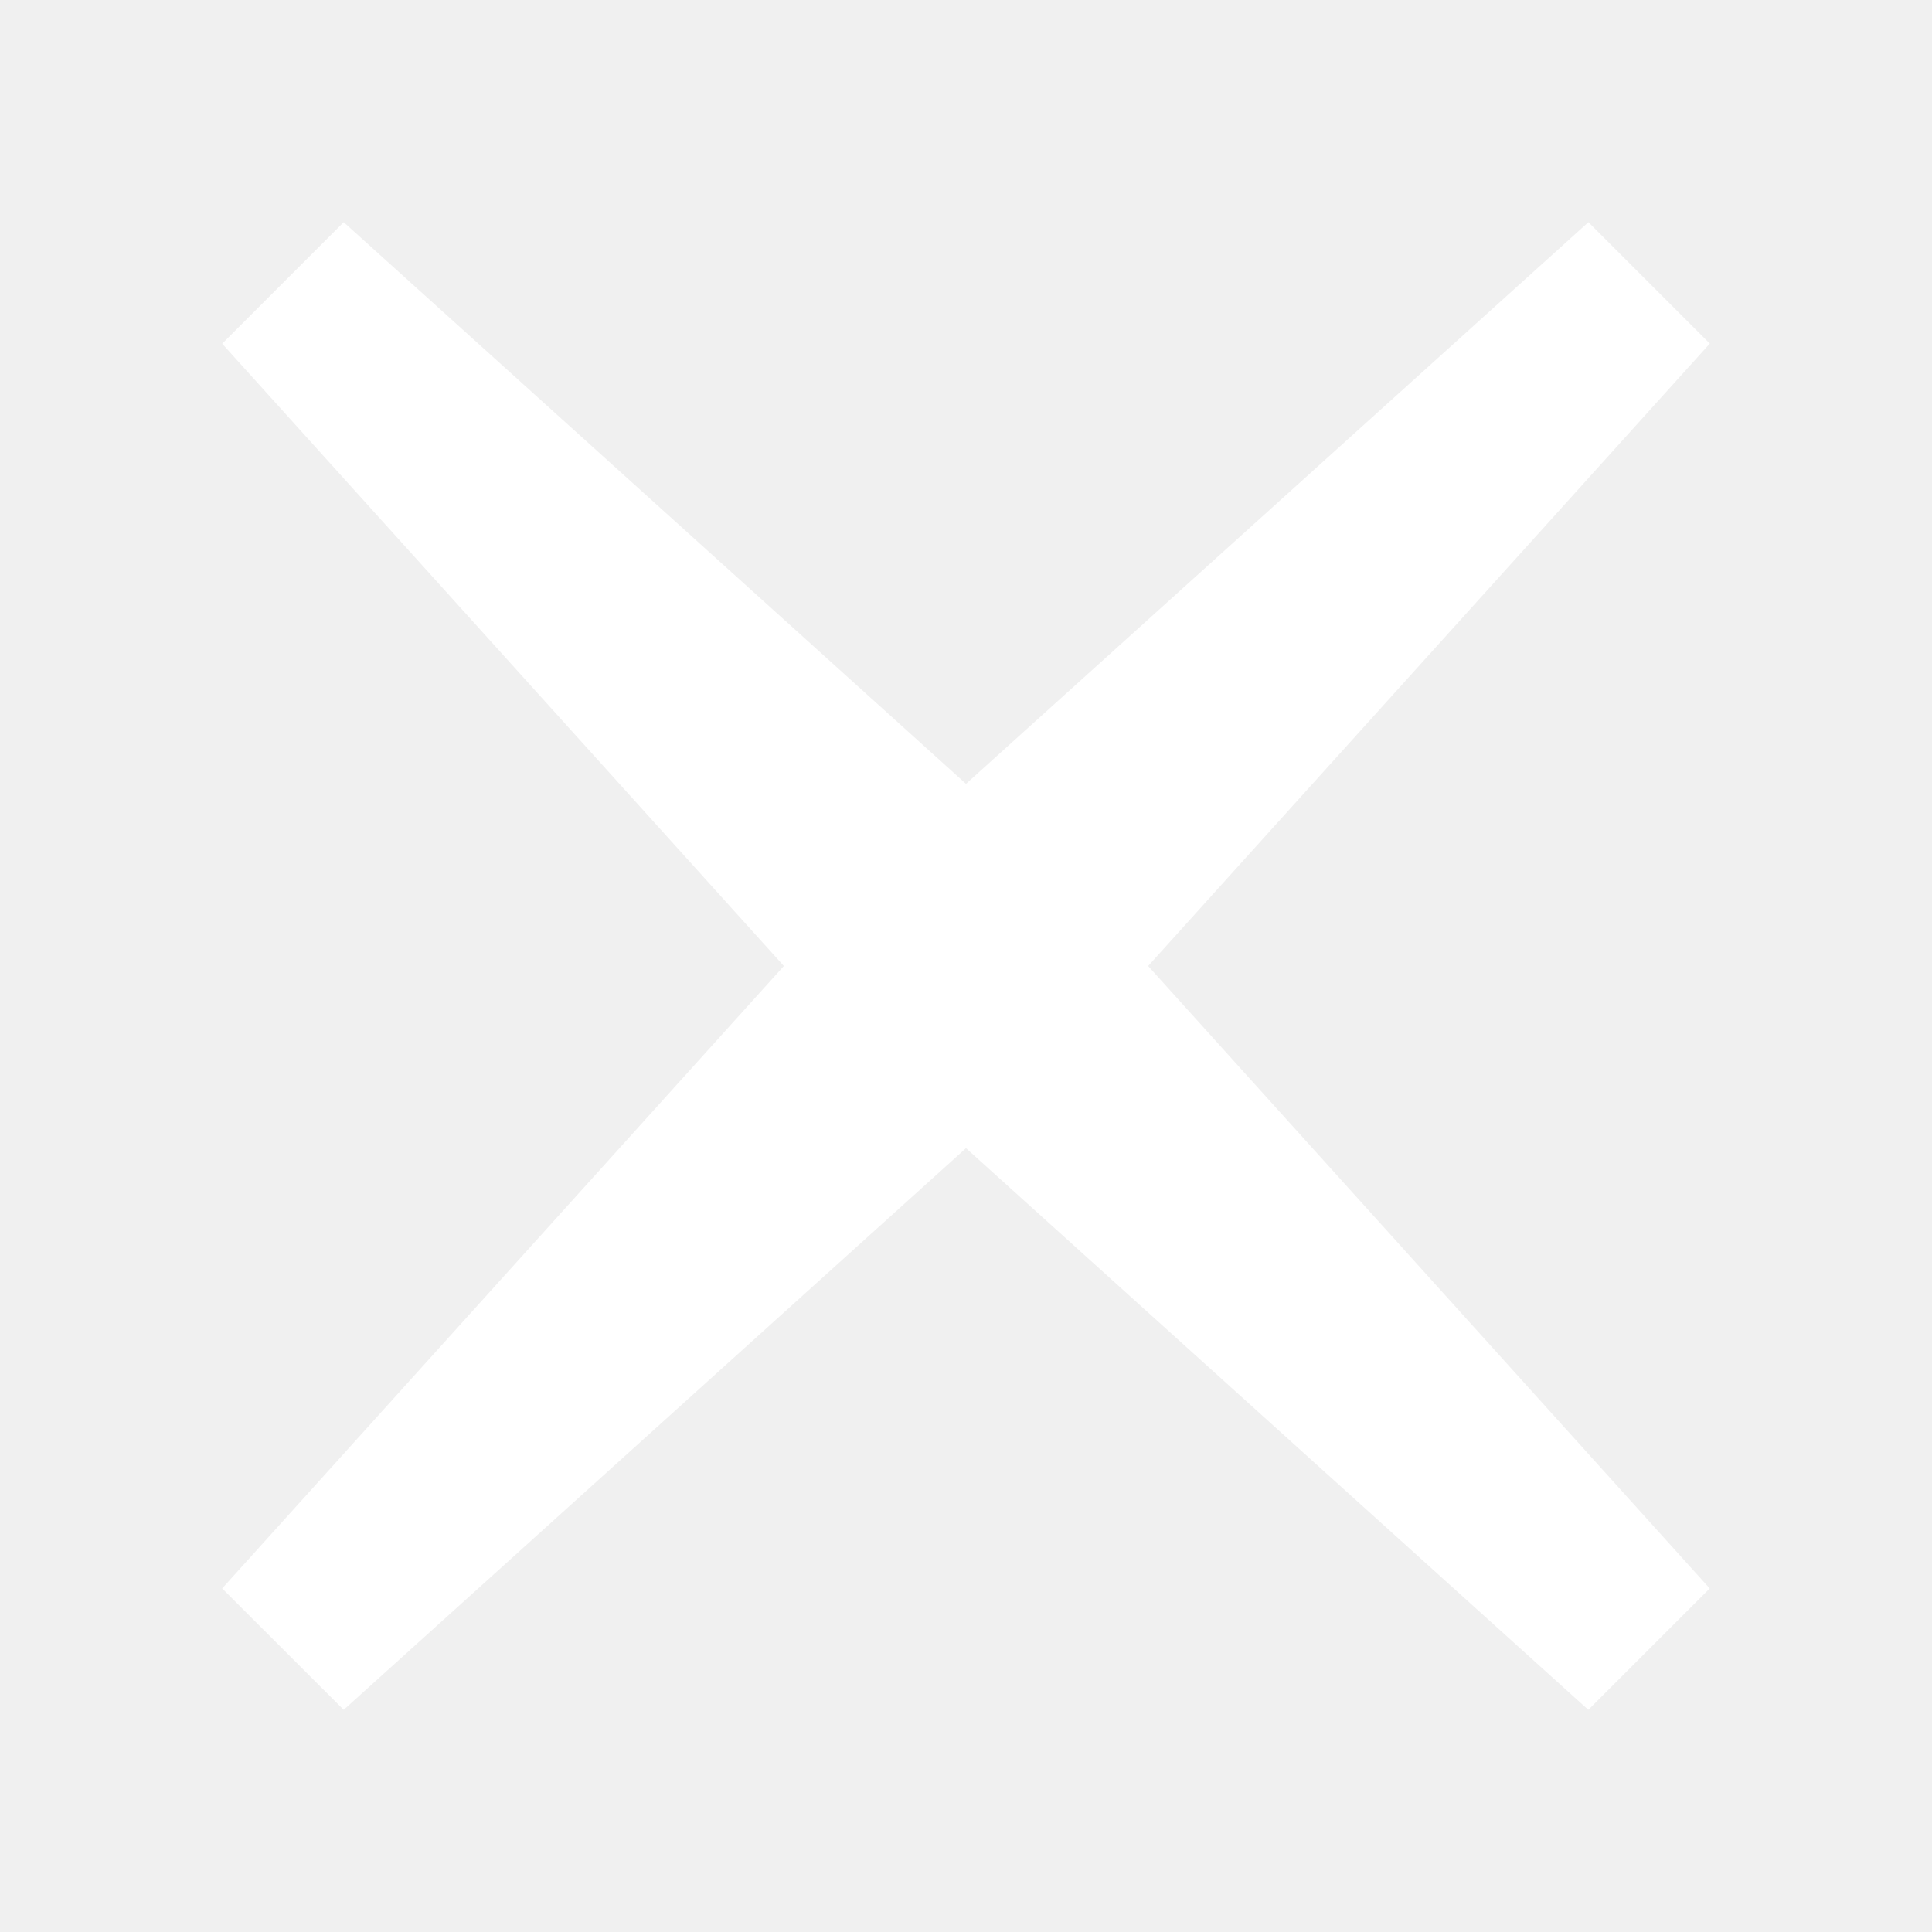
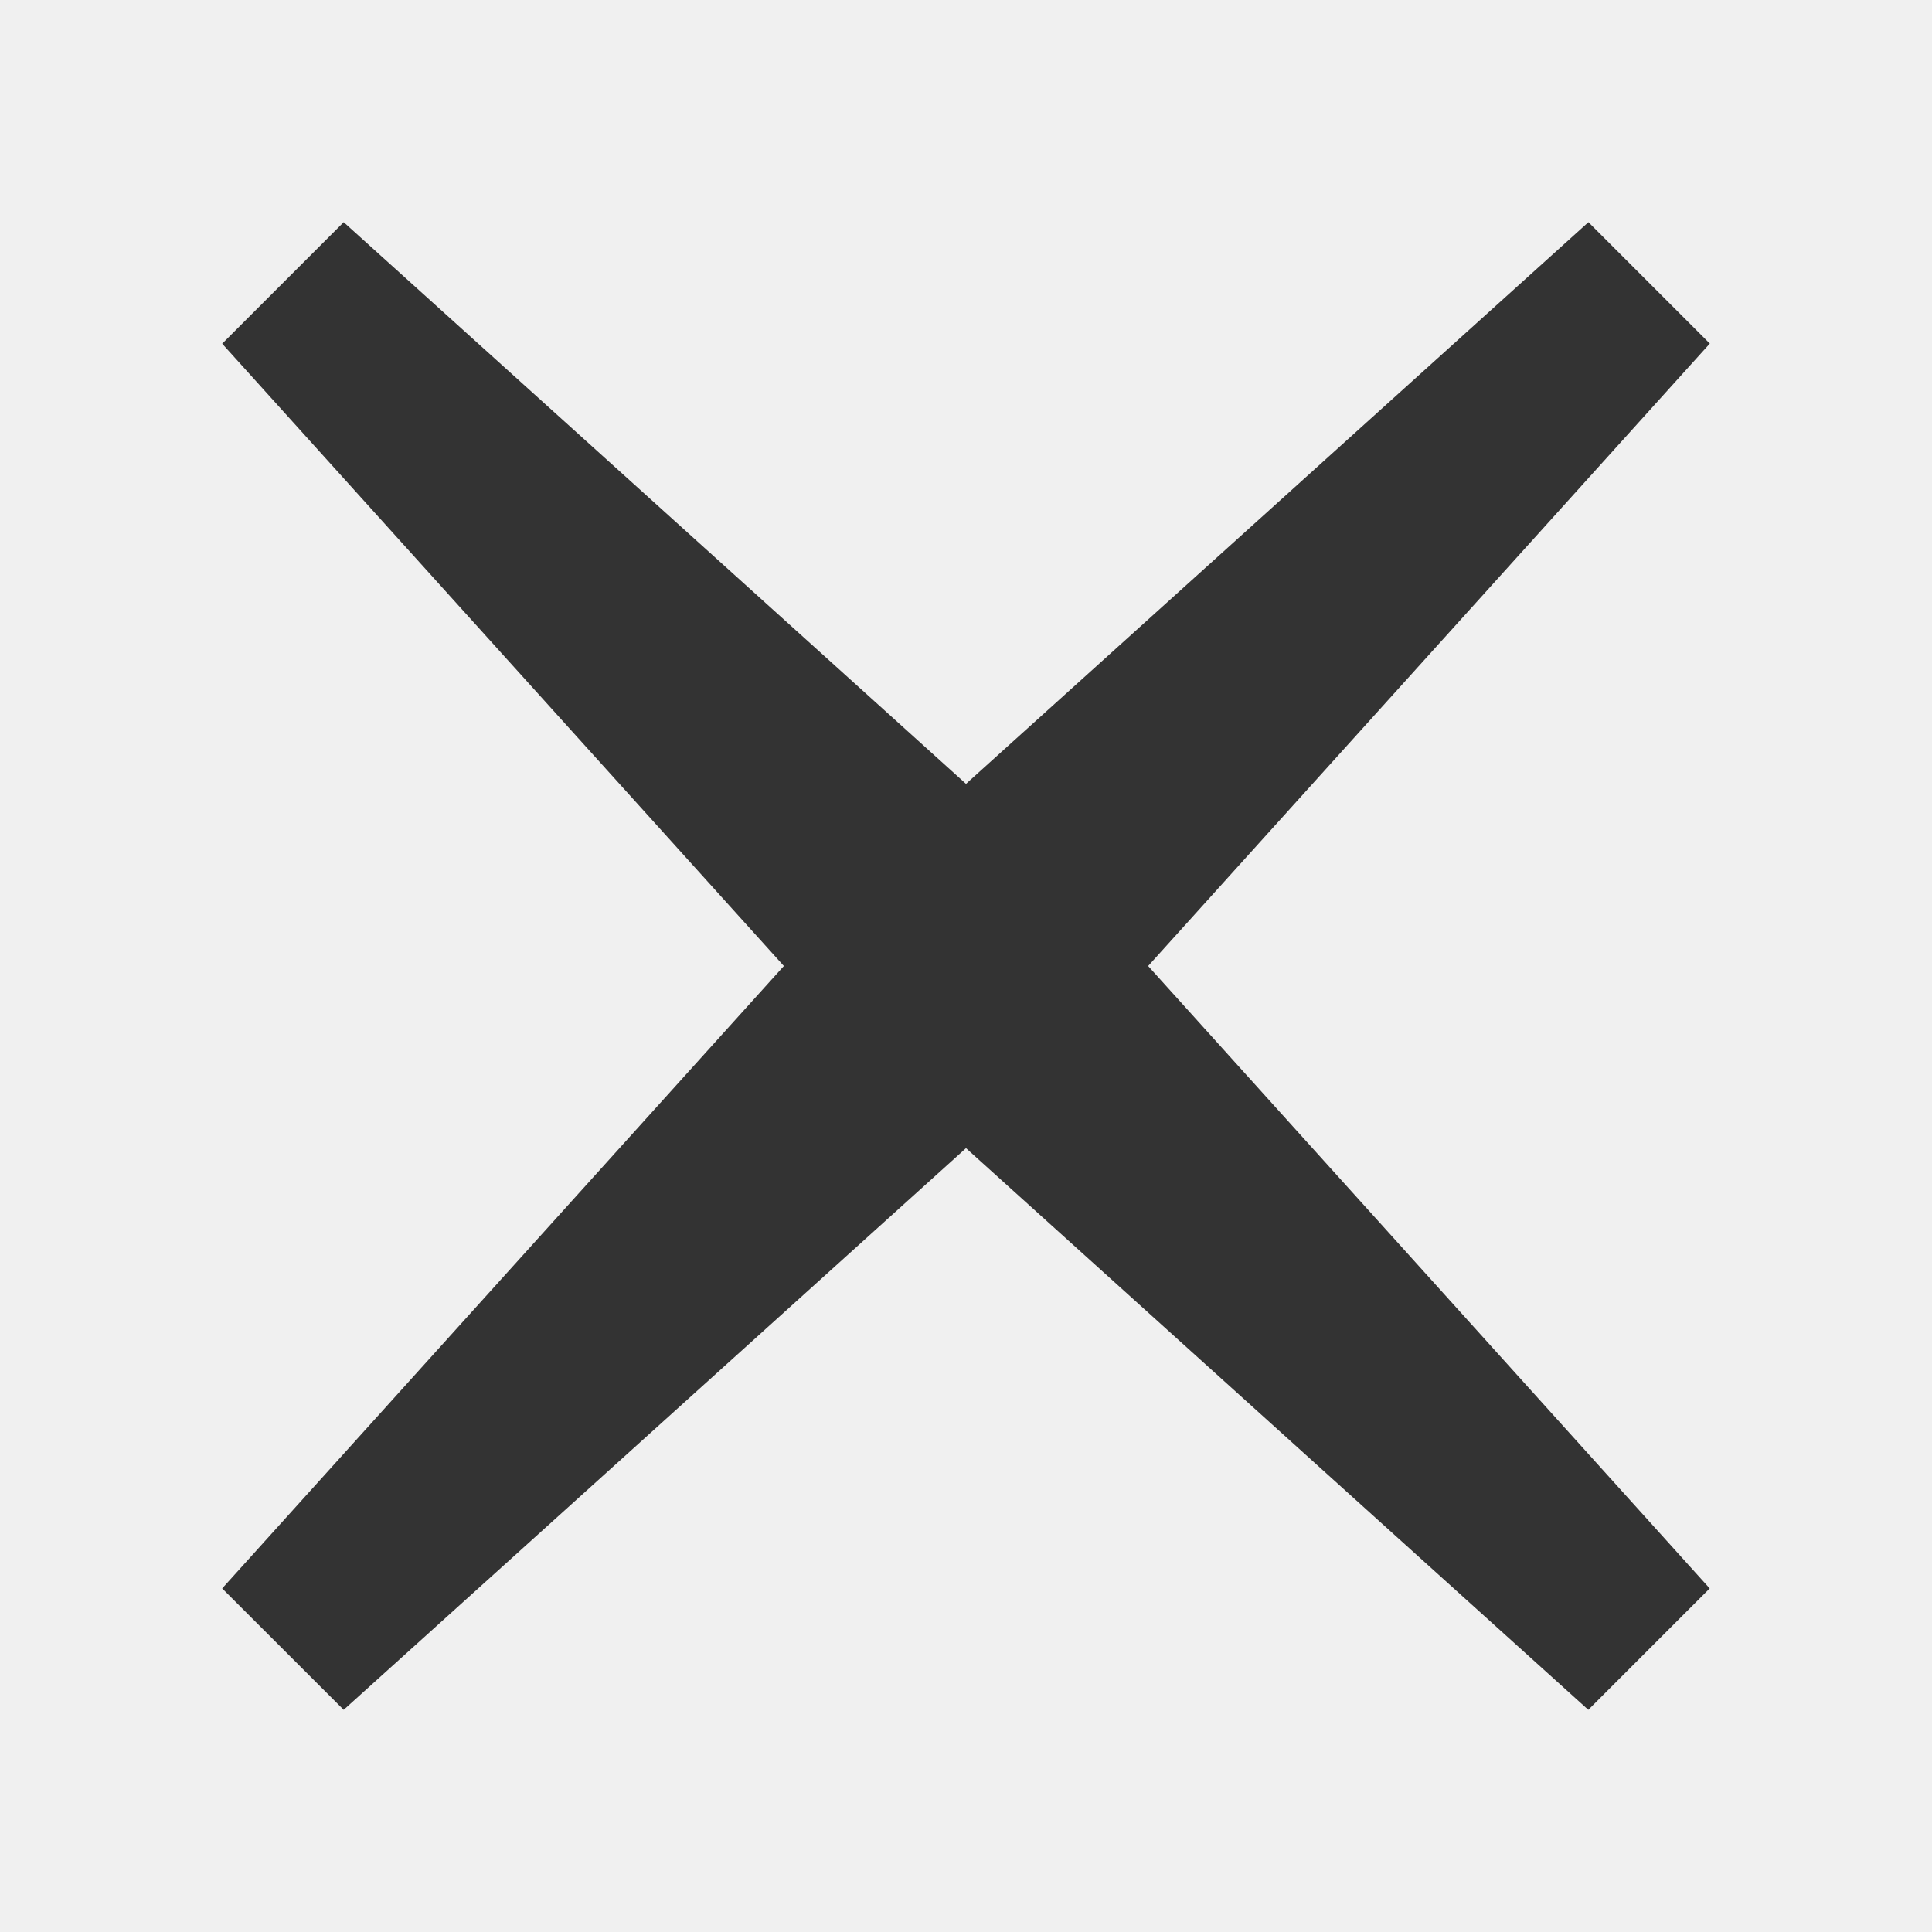
<svg xmlns="http://www.w3.org/2000/svg" version="1.1" id="Layer_1" x="0px" y="0px" width="18px" height="18px" viewBox="0 0 18 18" enable-background="new 0 0 18 18" xml:space="preserve">
-   <path fill="#FFFFFF" d="M14.799,2.07l1.131,1.131L10.697,9l5.232,5.799l-1.131,1.131L9,10.697L3.202,15.93L2.07,14.799L7.303,9  L2.07,3.202L3.202,2.07L9,7.303L14.799,2.07z" />
+   <path fill="#333" d="M14.799,2.07l1.131,1.131L10.697,9l5.232,5.799l-1.131,1.131L9,10.697L3.202,15.93L2.07,14.799L7.303,9  L2.07,3.202L3.202,2.07L9,7.303L14.799,2.07z" />
</svg>
